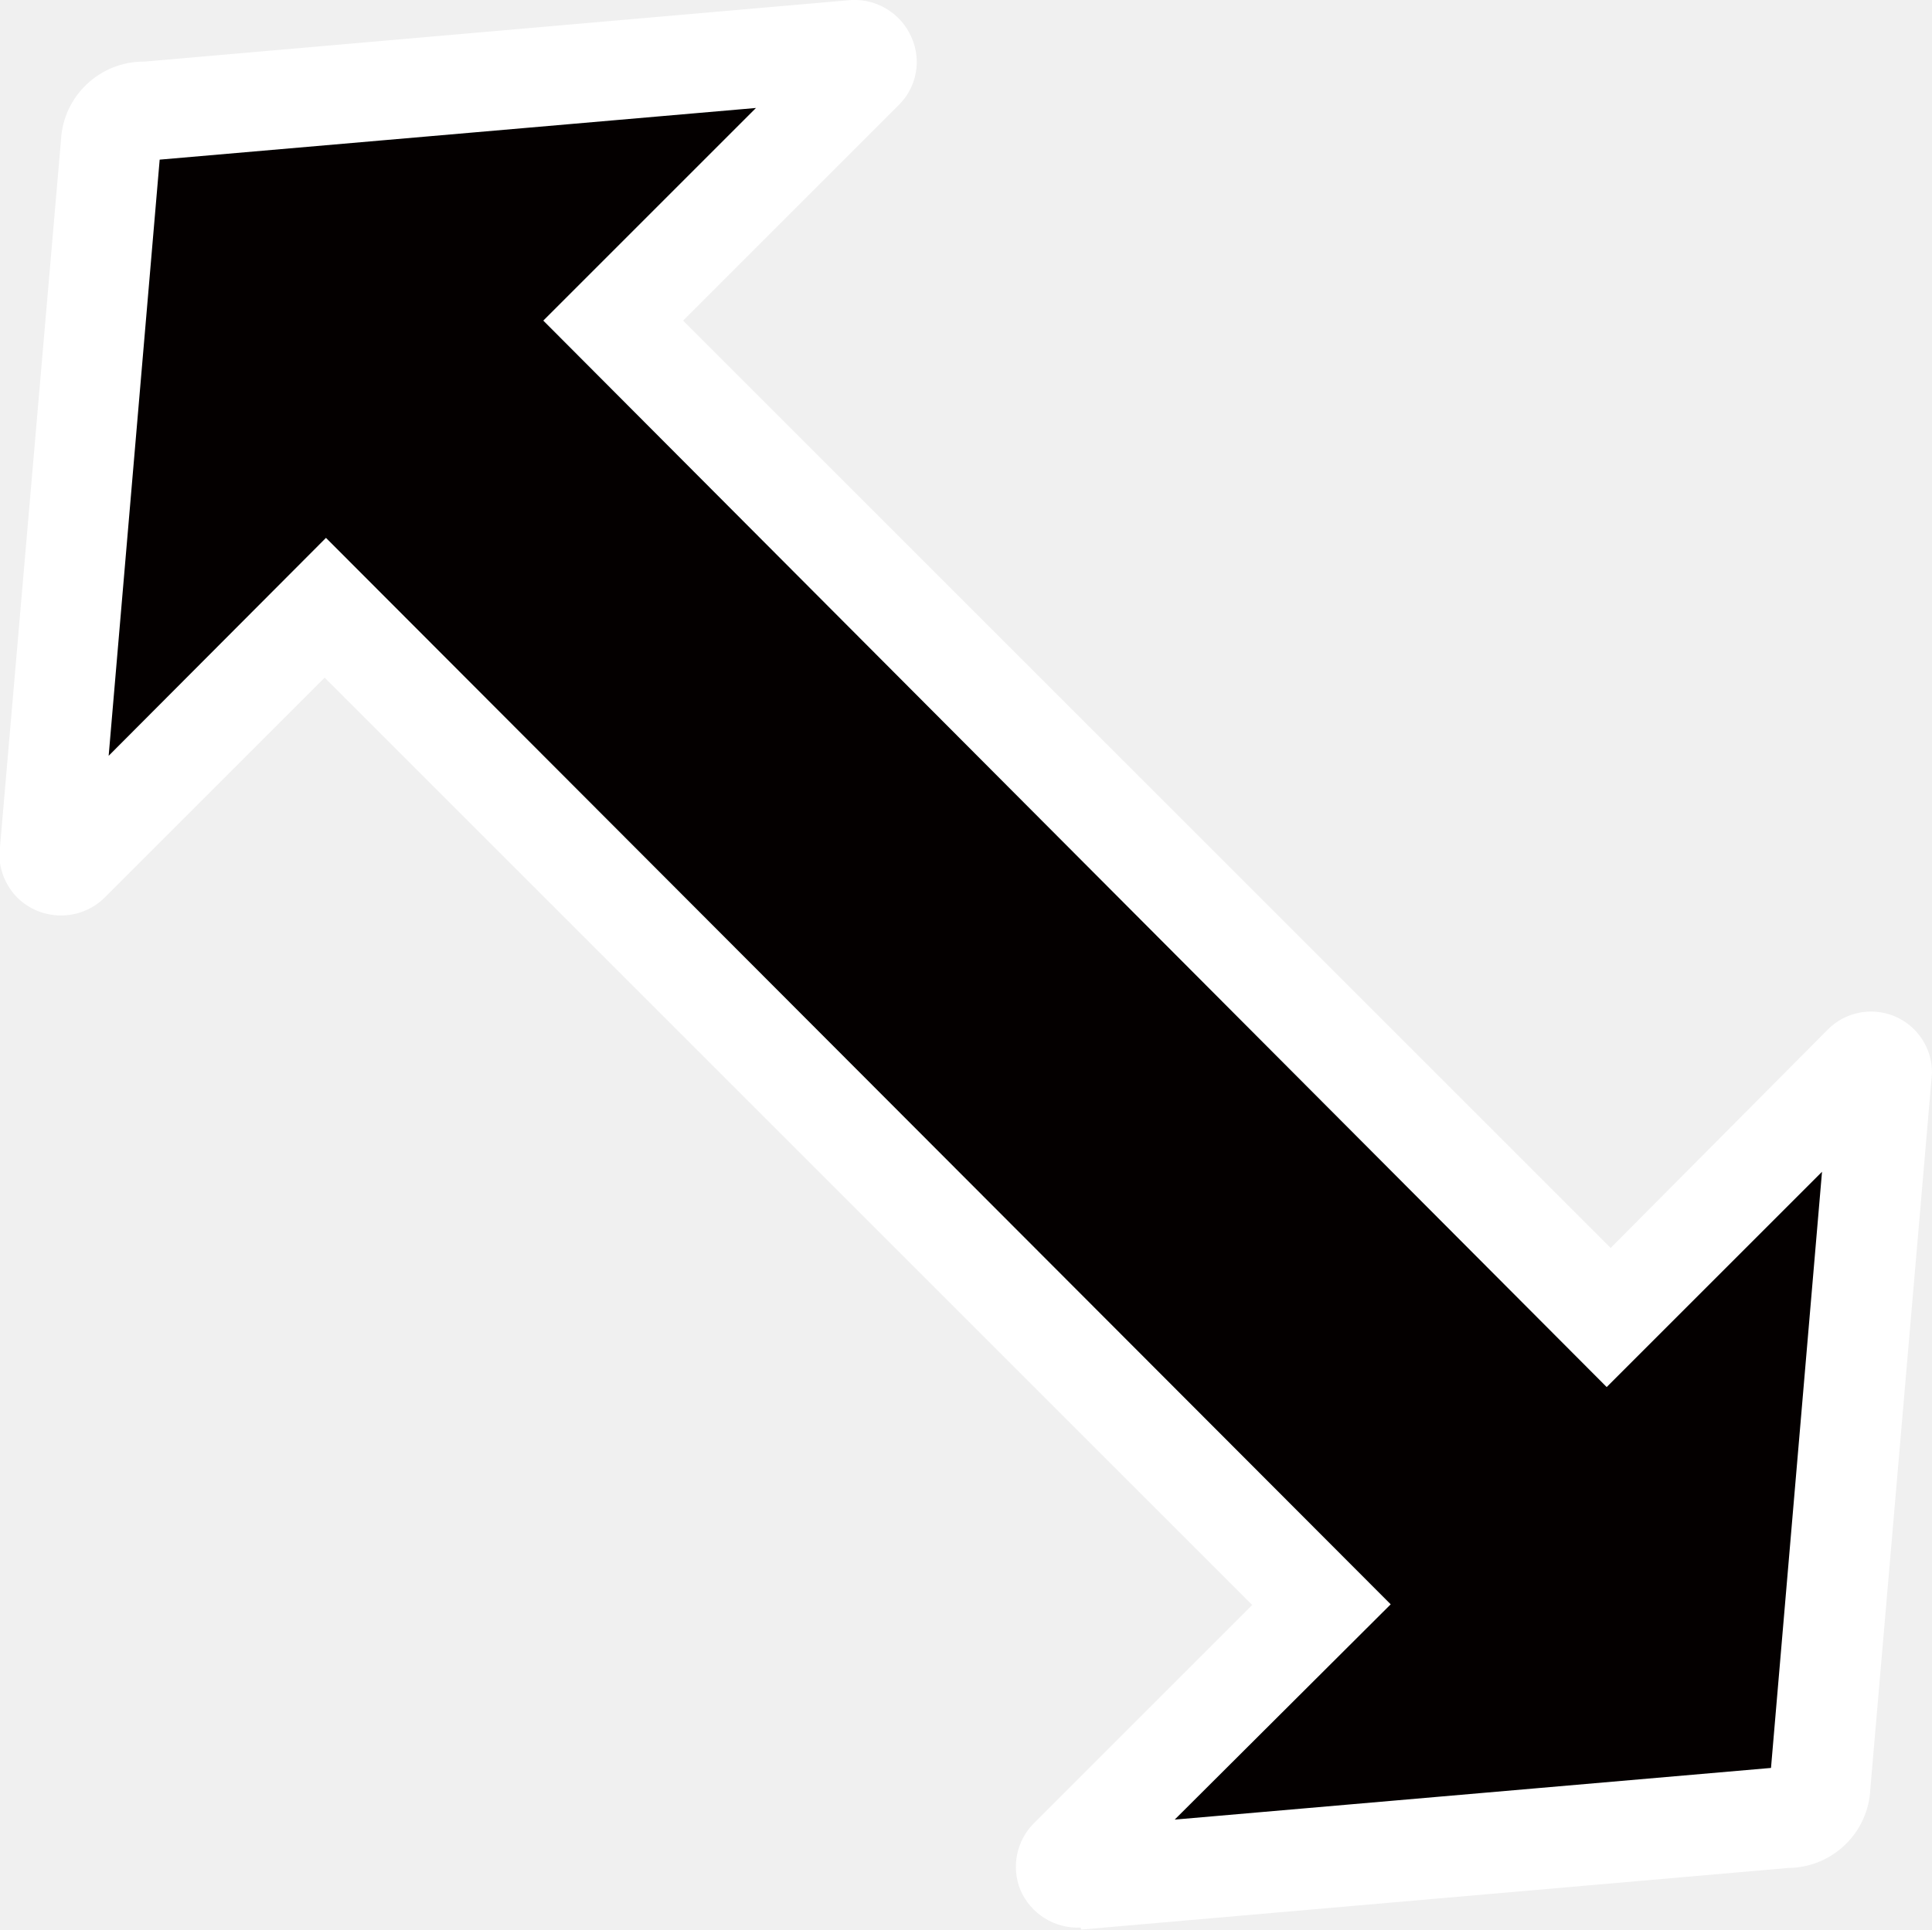
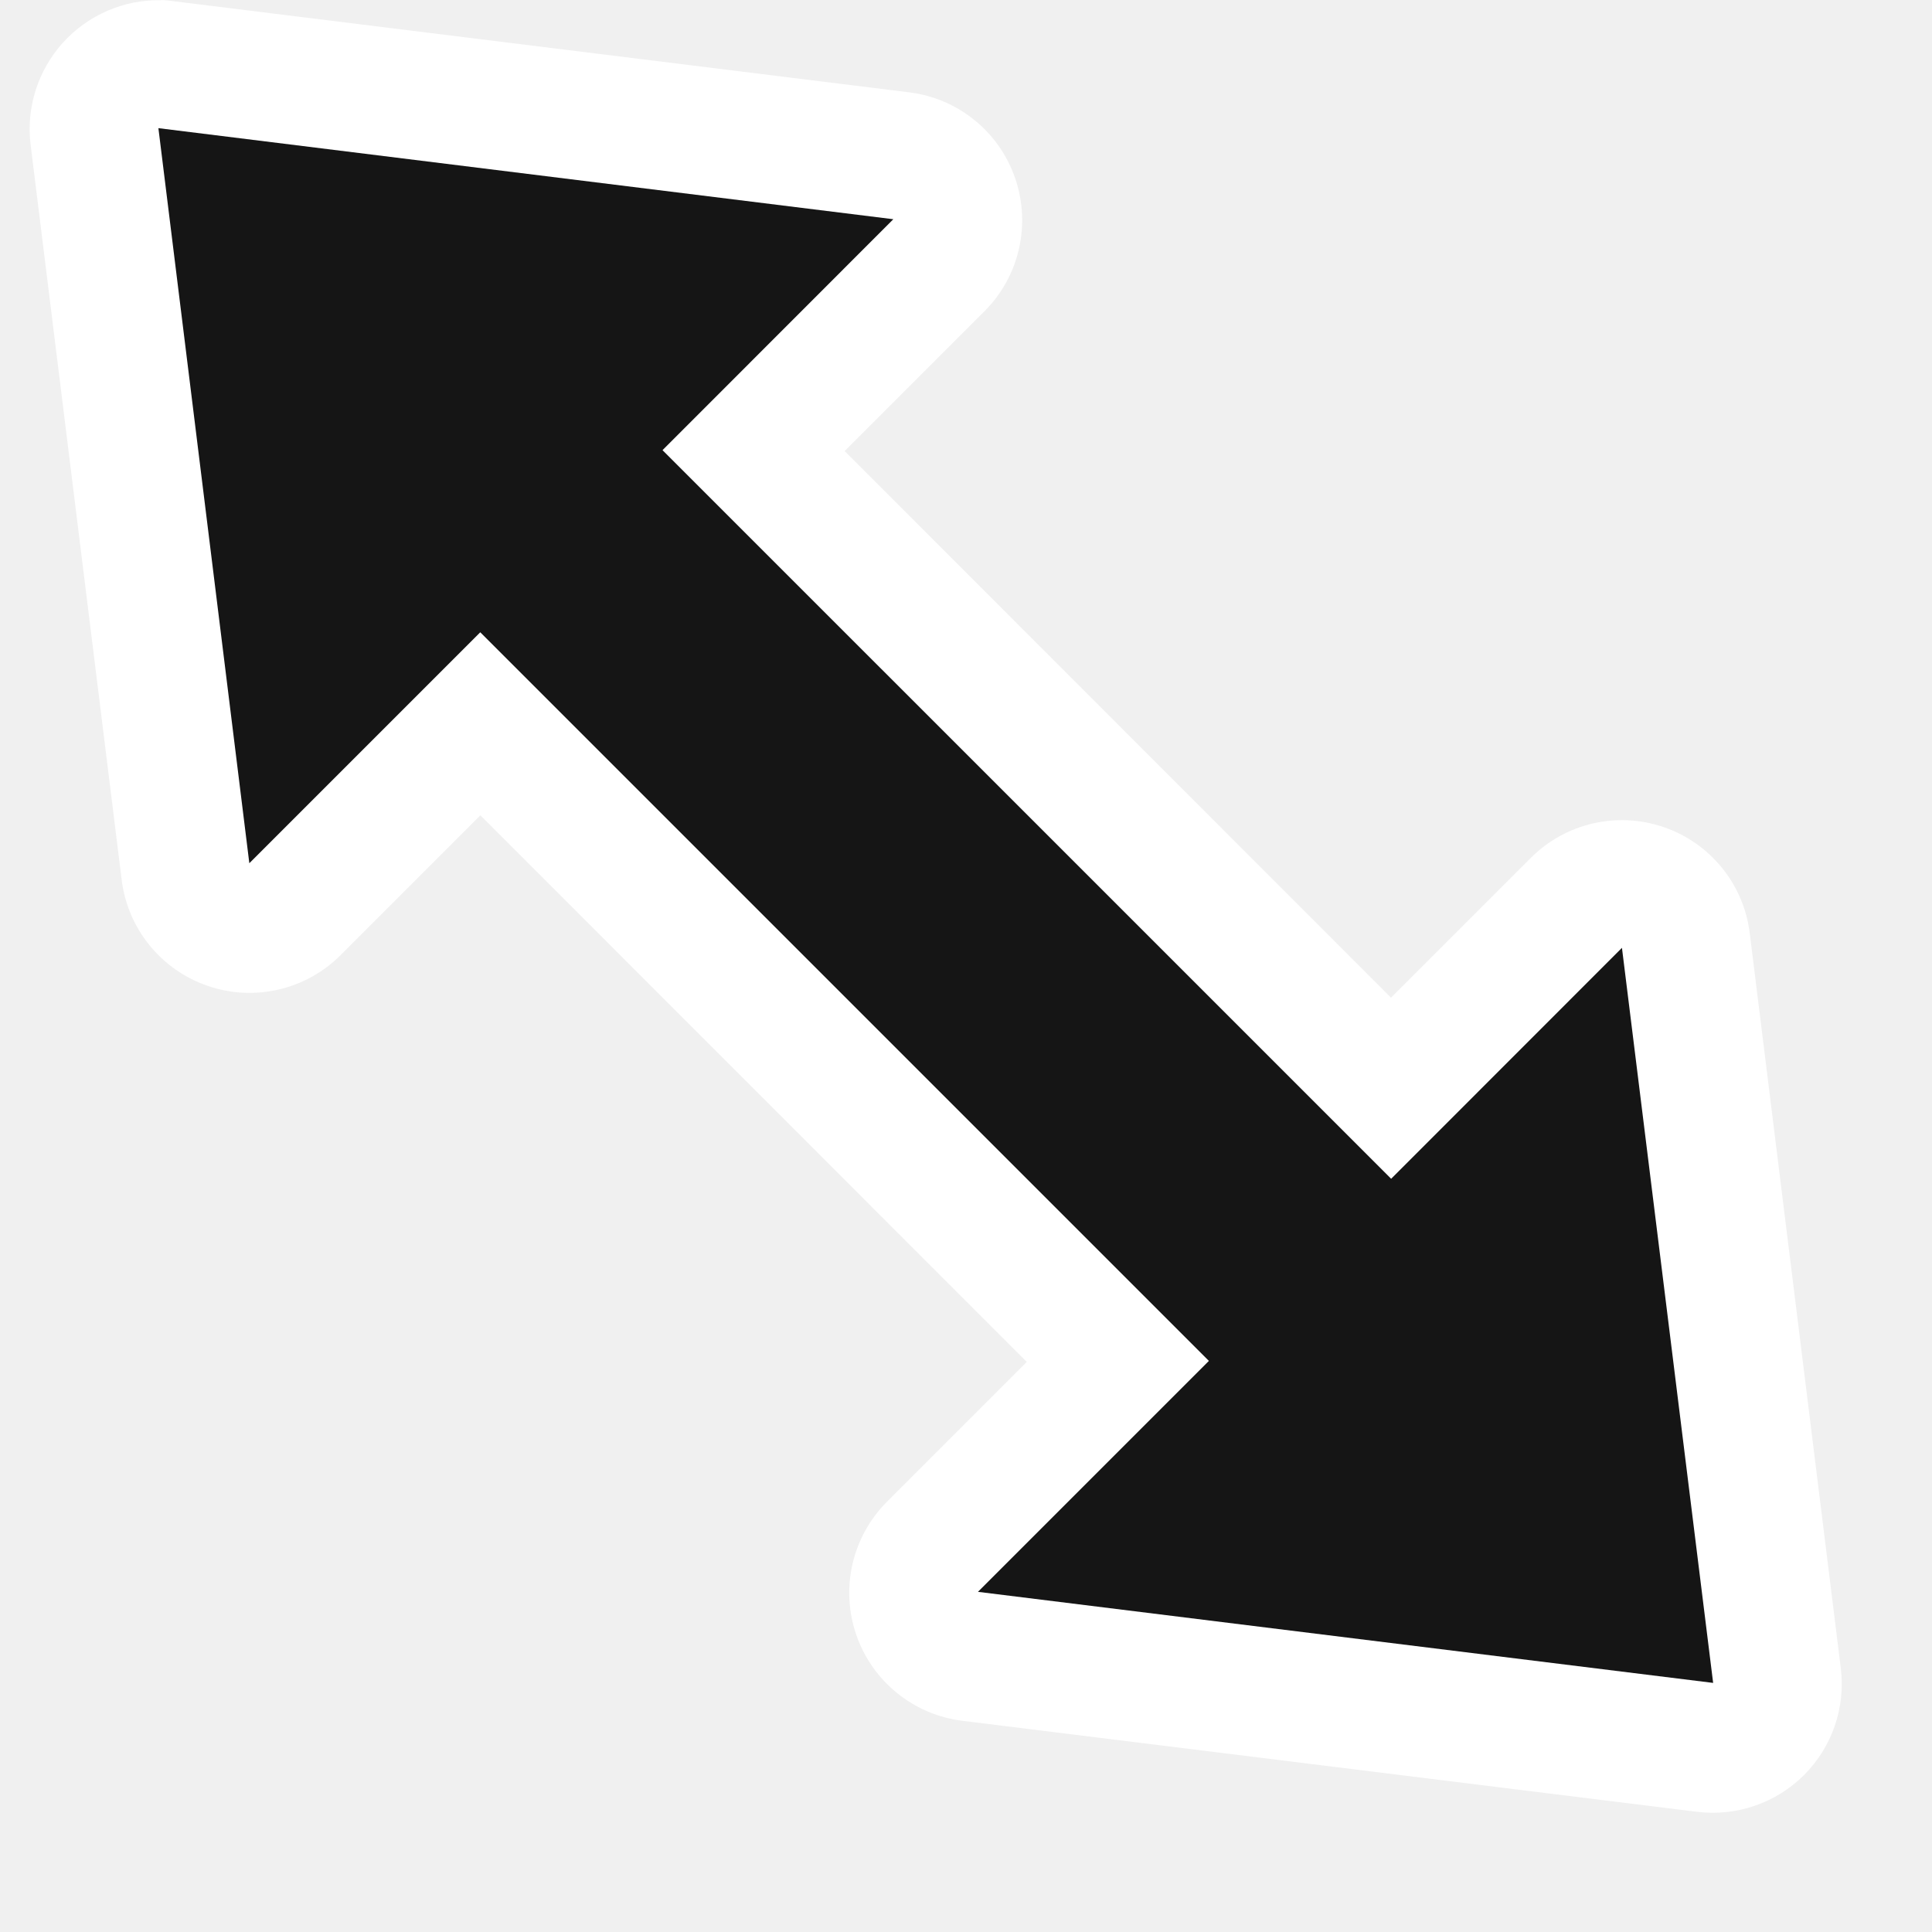
- <svg xmlns="http://www.w3.org/2000/svg" id="图层_1" data-name="图层 1" viewBox="0 0 29.16 29.13">
-   <defs>
-     <style>.cls-1{fill:#040000;}.cls-2{fill:#fff;}</style>
-   </defs>
-   <path class="cls-1" d="M20,24.22l-3.83,3.83a.18.18,0,0,0,0,.25.16.16,0,0,0,.11.05L27,27.43a.52.52,0,0,0,.52-.52h0l.92-10.74a.19.19,0,0,0-.19-.17.22.22,0,0,0-.11.05l-3.83,3.83-15-15,3.74-3.83A.18.18,0,0,0,13,.8a.16.16,0,0,0-.11-.05L2.19,1.67a.52.52,0,0,0-.52.52L.75,12.93a.19.19,0,0,0,.19.17.22.22,0,0,0,.11,0L4.93,9.18Z" transform="translate(-0.01 0)" />
-   <path class="cls-2" d="M16.32,29.1a.94.94,0,0,1-.91-.57.93.93,0,0,1,.2-1l3.3-3.3-14-14L1.59,13.55a.94.94,0,0,1-1.32,0A.94.94,0,0,1,0,12.9L.93,2.12A1.25,1.25,0,0,1,2.19.93L12.86,0h0a.94.94,0,0,1,.91.57.91.91,0,0,1-.18,1L10.32,4.84l14,14,3.27-3.29a.92.92,0,0,1,1.58.65L28.24,27A1.25,1.25,0,0,1,27,28.2l-10.67.93ZM4.93,8.12,21,24.22l-3.26,3.25,9-.78.77-9-3.25,3.25L8.21,4.84l3.21-3.21-9,.78-.77,9ZM26.77,26.87Zm.17-.19ZM2.27,2.42Zm.15-.23Z" transform="translate(-0.01 0)" />
+ <svg xmlns="http://www.w3.org/2000/svg" width="15px" height="15px" viewBox="0 0 15 15" version="1.1">
+   <g id="页面-1" stroke="none" stroke-width="1" fill="none" fill-rule="evenodd">
+     <g id="size_bdiag备份" transform="translate(7.149893, 7.037079) scale(-1, 1) translate(-7.149893, -7.037079) ">
+       <path d="M13.047,0.002 C13.337,-0.005 13.616,0.116 13.811,0.331 C14.006,0.547 14.098,0.837 14.062,1.125 L13.355,6.832 C13.308,7.211 13.049,7.53 12.688,7.654 C12.327,7.779 11.926,7.686 11.656,7.416 L10.57,6.33 L6.328,10.574 L7.414,11.66 C7.684,11.931 7.776,12.331 7.652,12.692 C7.528,13.053 7.209,13.312 6.83,13.36 L1.123,14.067 C0.817,14.104 0.511,13.999 0.293,13.781 C0.075,13.563 -0.03,13.257 0.008,12.951 L0.715,7.244 C0.762,6.865 1.021,6.546 1.382,6.422 C1.743,6.298 2.144,6.39 2.414,6.66 L3.5,7.746 L7.742,3.502 L6.656,2.416 C6.386,2.146 6.294,1.746 6.418,1.384 C6.542,1.023 6.861,0.764 7.24,0.717 L12.947,0.01 C12.98,0.005 13.013,0.002 13.047,0 L13.047,0.002 Z M11.92,2.153 L9.519,2.451 L9.863,2.795 C10.253,3.186 10.253,3.819 9.863,4.209 C10.253,3.819 10.886,3.819 11.277,4.209 L11.623,4.555 L11.92,2.153 Z M2.447,9.522 L2.15,11.924 L4.55,11.625 L4.207,11.281 C3.816,10.891 3.816,10.258 4.207,9.867 C3.816,10.258 3.183,10.258 2.793,9.867 L2.447,9.522 Z" id="形状" fill="#FFFFFF" fill-rule="nonzero" />
+       <polygon id="路径" fill="#151515" points="12.364 6.702 10.571 4.909 4.914 10.566 6.707 12.359 0.999 13.066 1.707 7.359 3.499 9.152 9.156 3.495 7.364 1.702 13.07 0.995" />
+       <path d="M13.277,0.002 C13.567,-0.005 13.846,0.116 14.041,0.331 C14.236,0.547 14.328,0.837 14.292,1.125 L13.585,6.832 C13.538,7.211 13.279,7.53 12.918,7.654 C12.557,7.779 12.156,7.686 11.886,7.416 L10.8,6.33 L6.558,10.574 L7.644,11.66 C7.914,11.931 8.006,12.331 7.882,12.692 C7.758,13.053 7.439,13.312 7.06,13.36 L1.353,14.067 C1.047,14.104 0.741,13.999 0.523,13.781 C0.305,13.563 0.2,13.257 0.238,12.951 L0.945,7.244 C0.992,6.865 1.251,6.546 1.612,6.422 C1.973,6.298 2.374,6.39 2.644,6.66 L3.73,7.746 L7.972,3.502 L6.886,2.416 C6.616,2.146 6.524,1.746 6.648,1.384 C6.772,1.023 7.091,0.764 7.47,0.717 L13.177,0.01 C13.21,0.005 13.243,0.002 13.277,0 L13.277,0.002 Z M12.15,2.153 L9.749,2.451 L10.093,2.795 C10.483,3.186 10.483,3.819 10.093,4.209 C10.483,3.819 11.116,3.819 11.507,4.209 L11.853,4.555 L12.15,2.153 Z M2.677,9.522 L2.38,11.924 L4.78,11.625 L4.437,11.281 C4.046,10.891 4.046,10.258 4.437,9.867 C4.046,10.258 3.413,10.258 3.023,9.867 L2.677,9.522 Z" id="形状" />
+     </g>
+   </g>
</svg>
